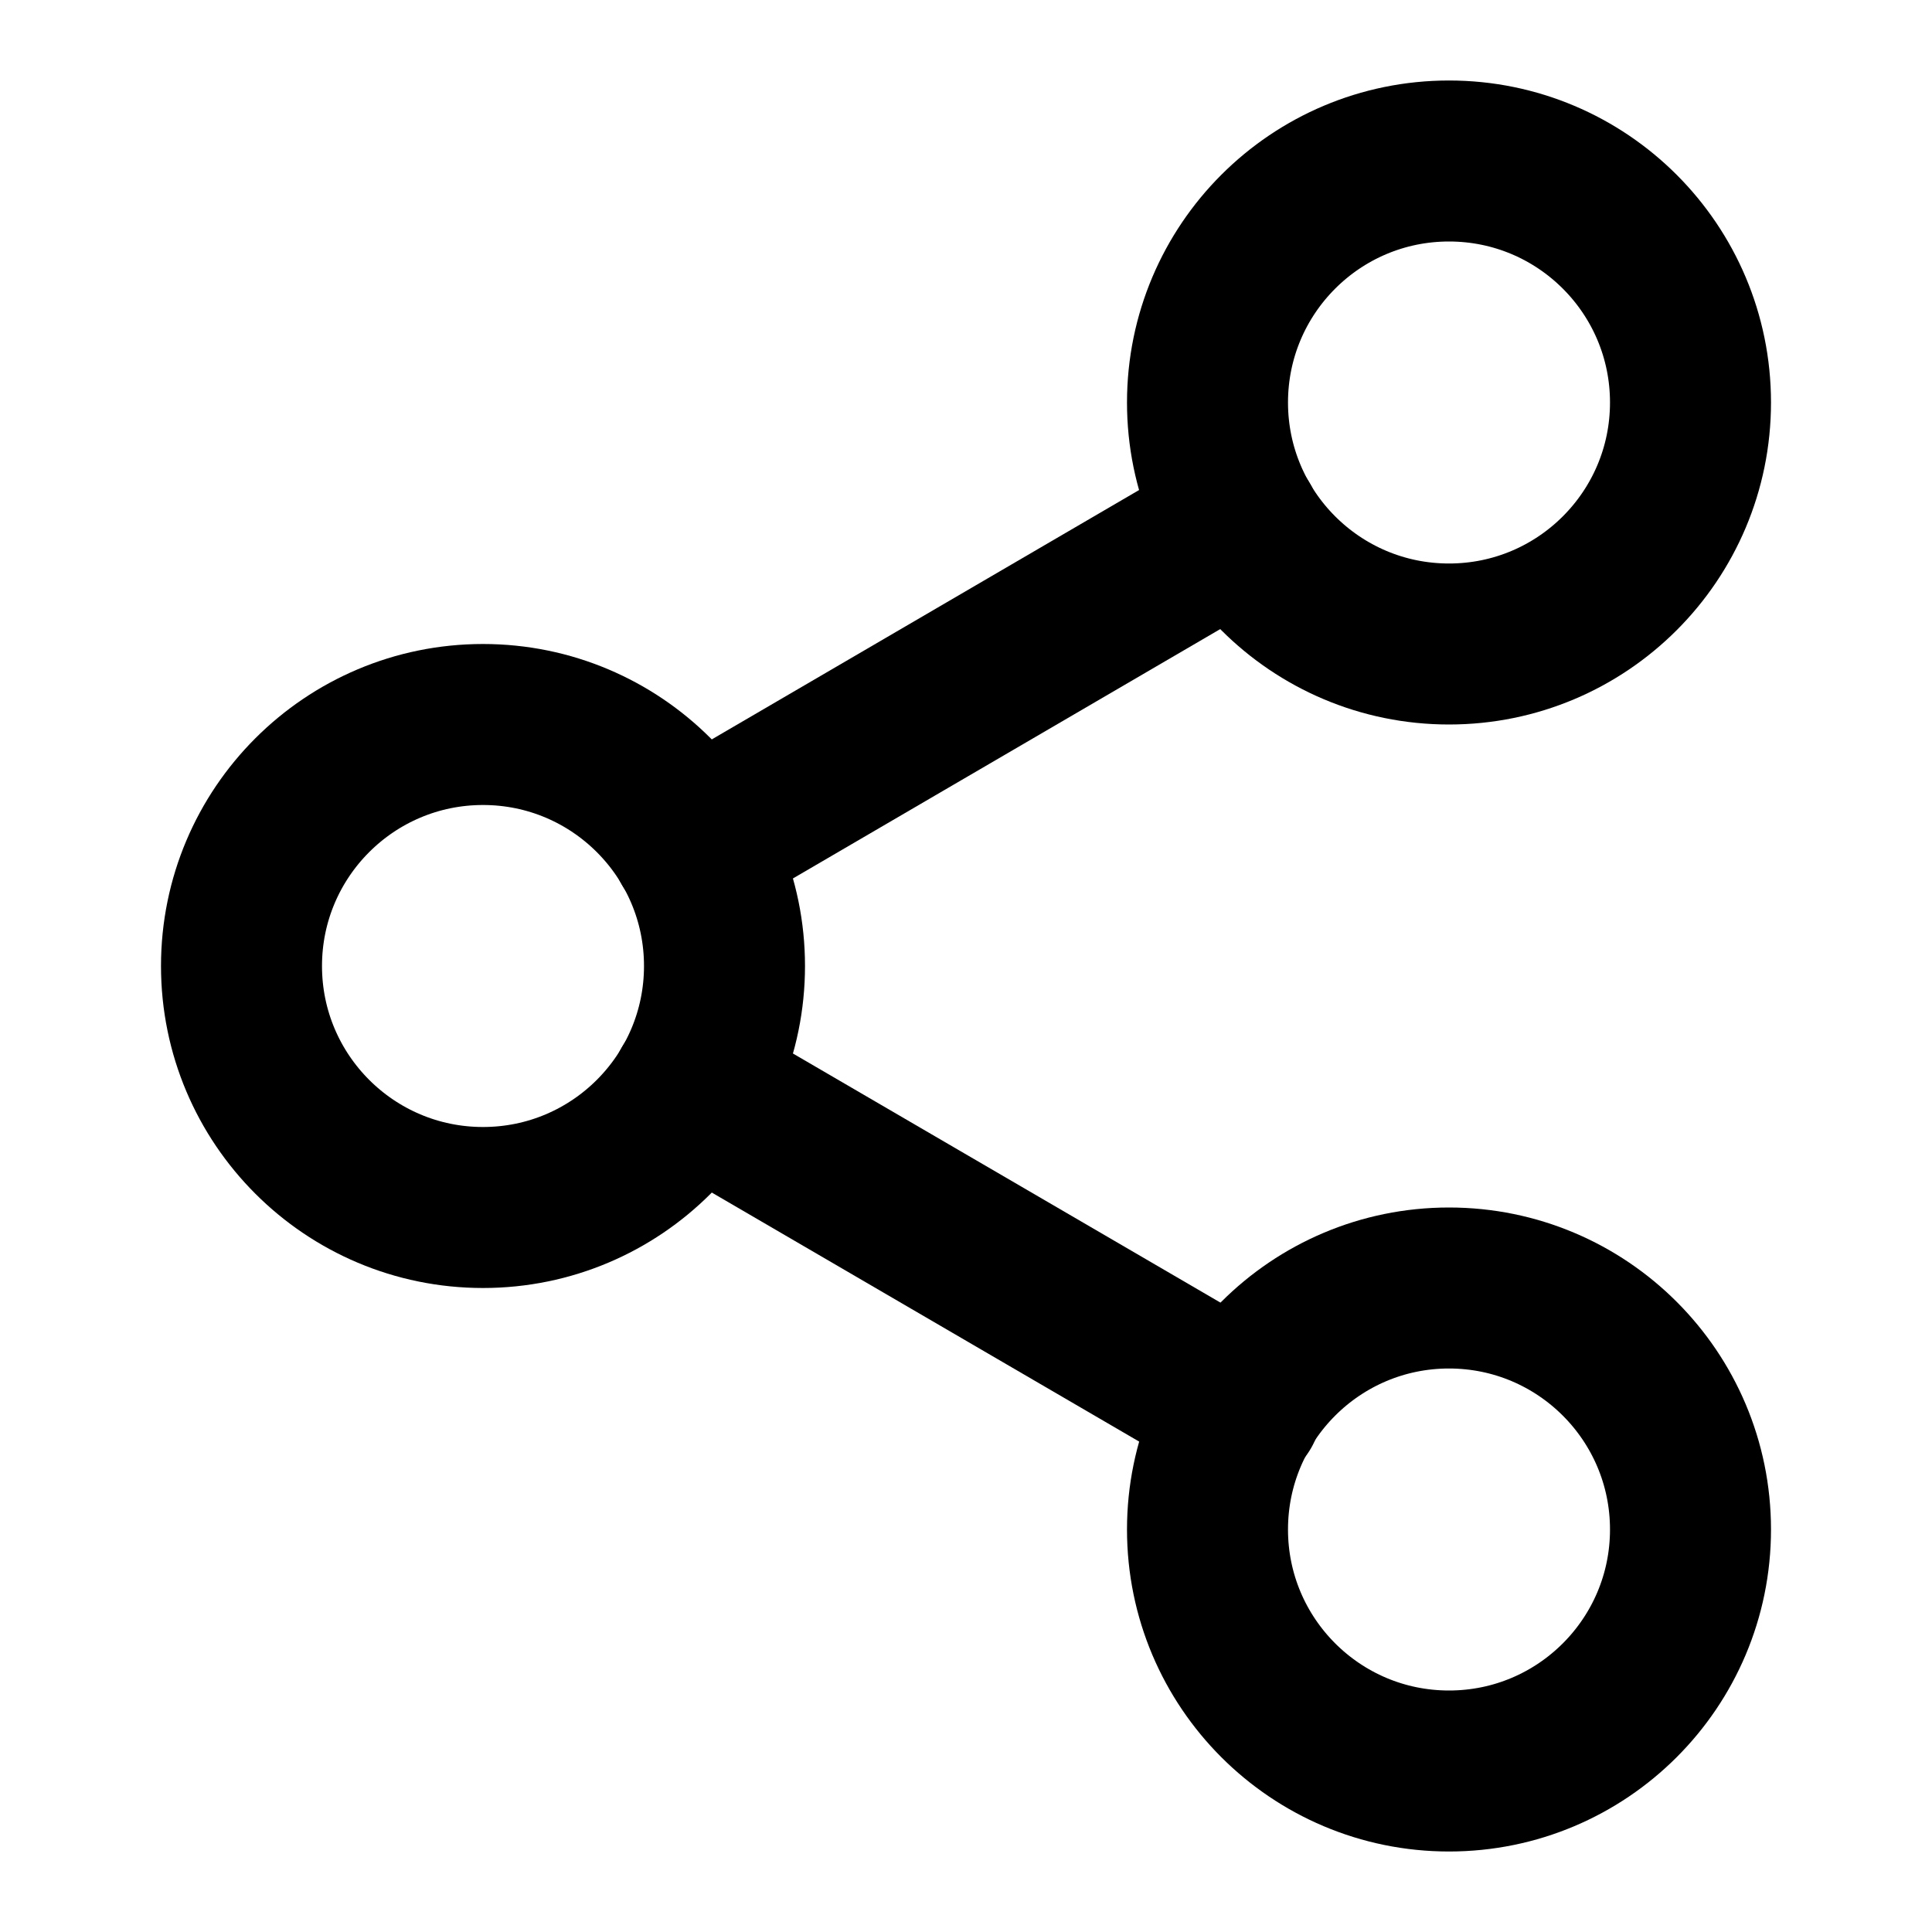
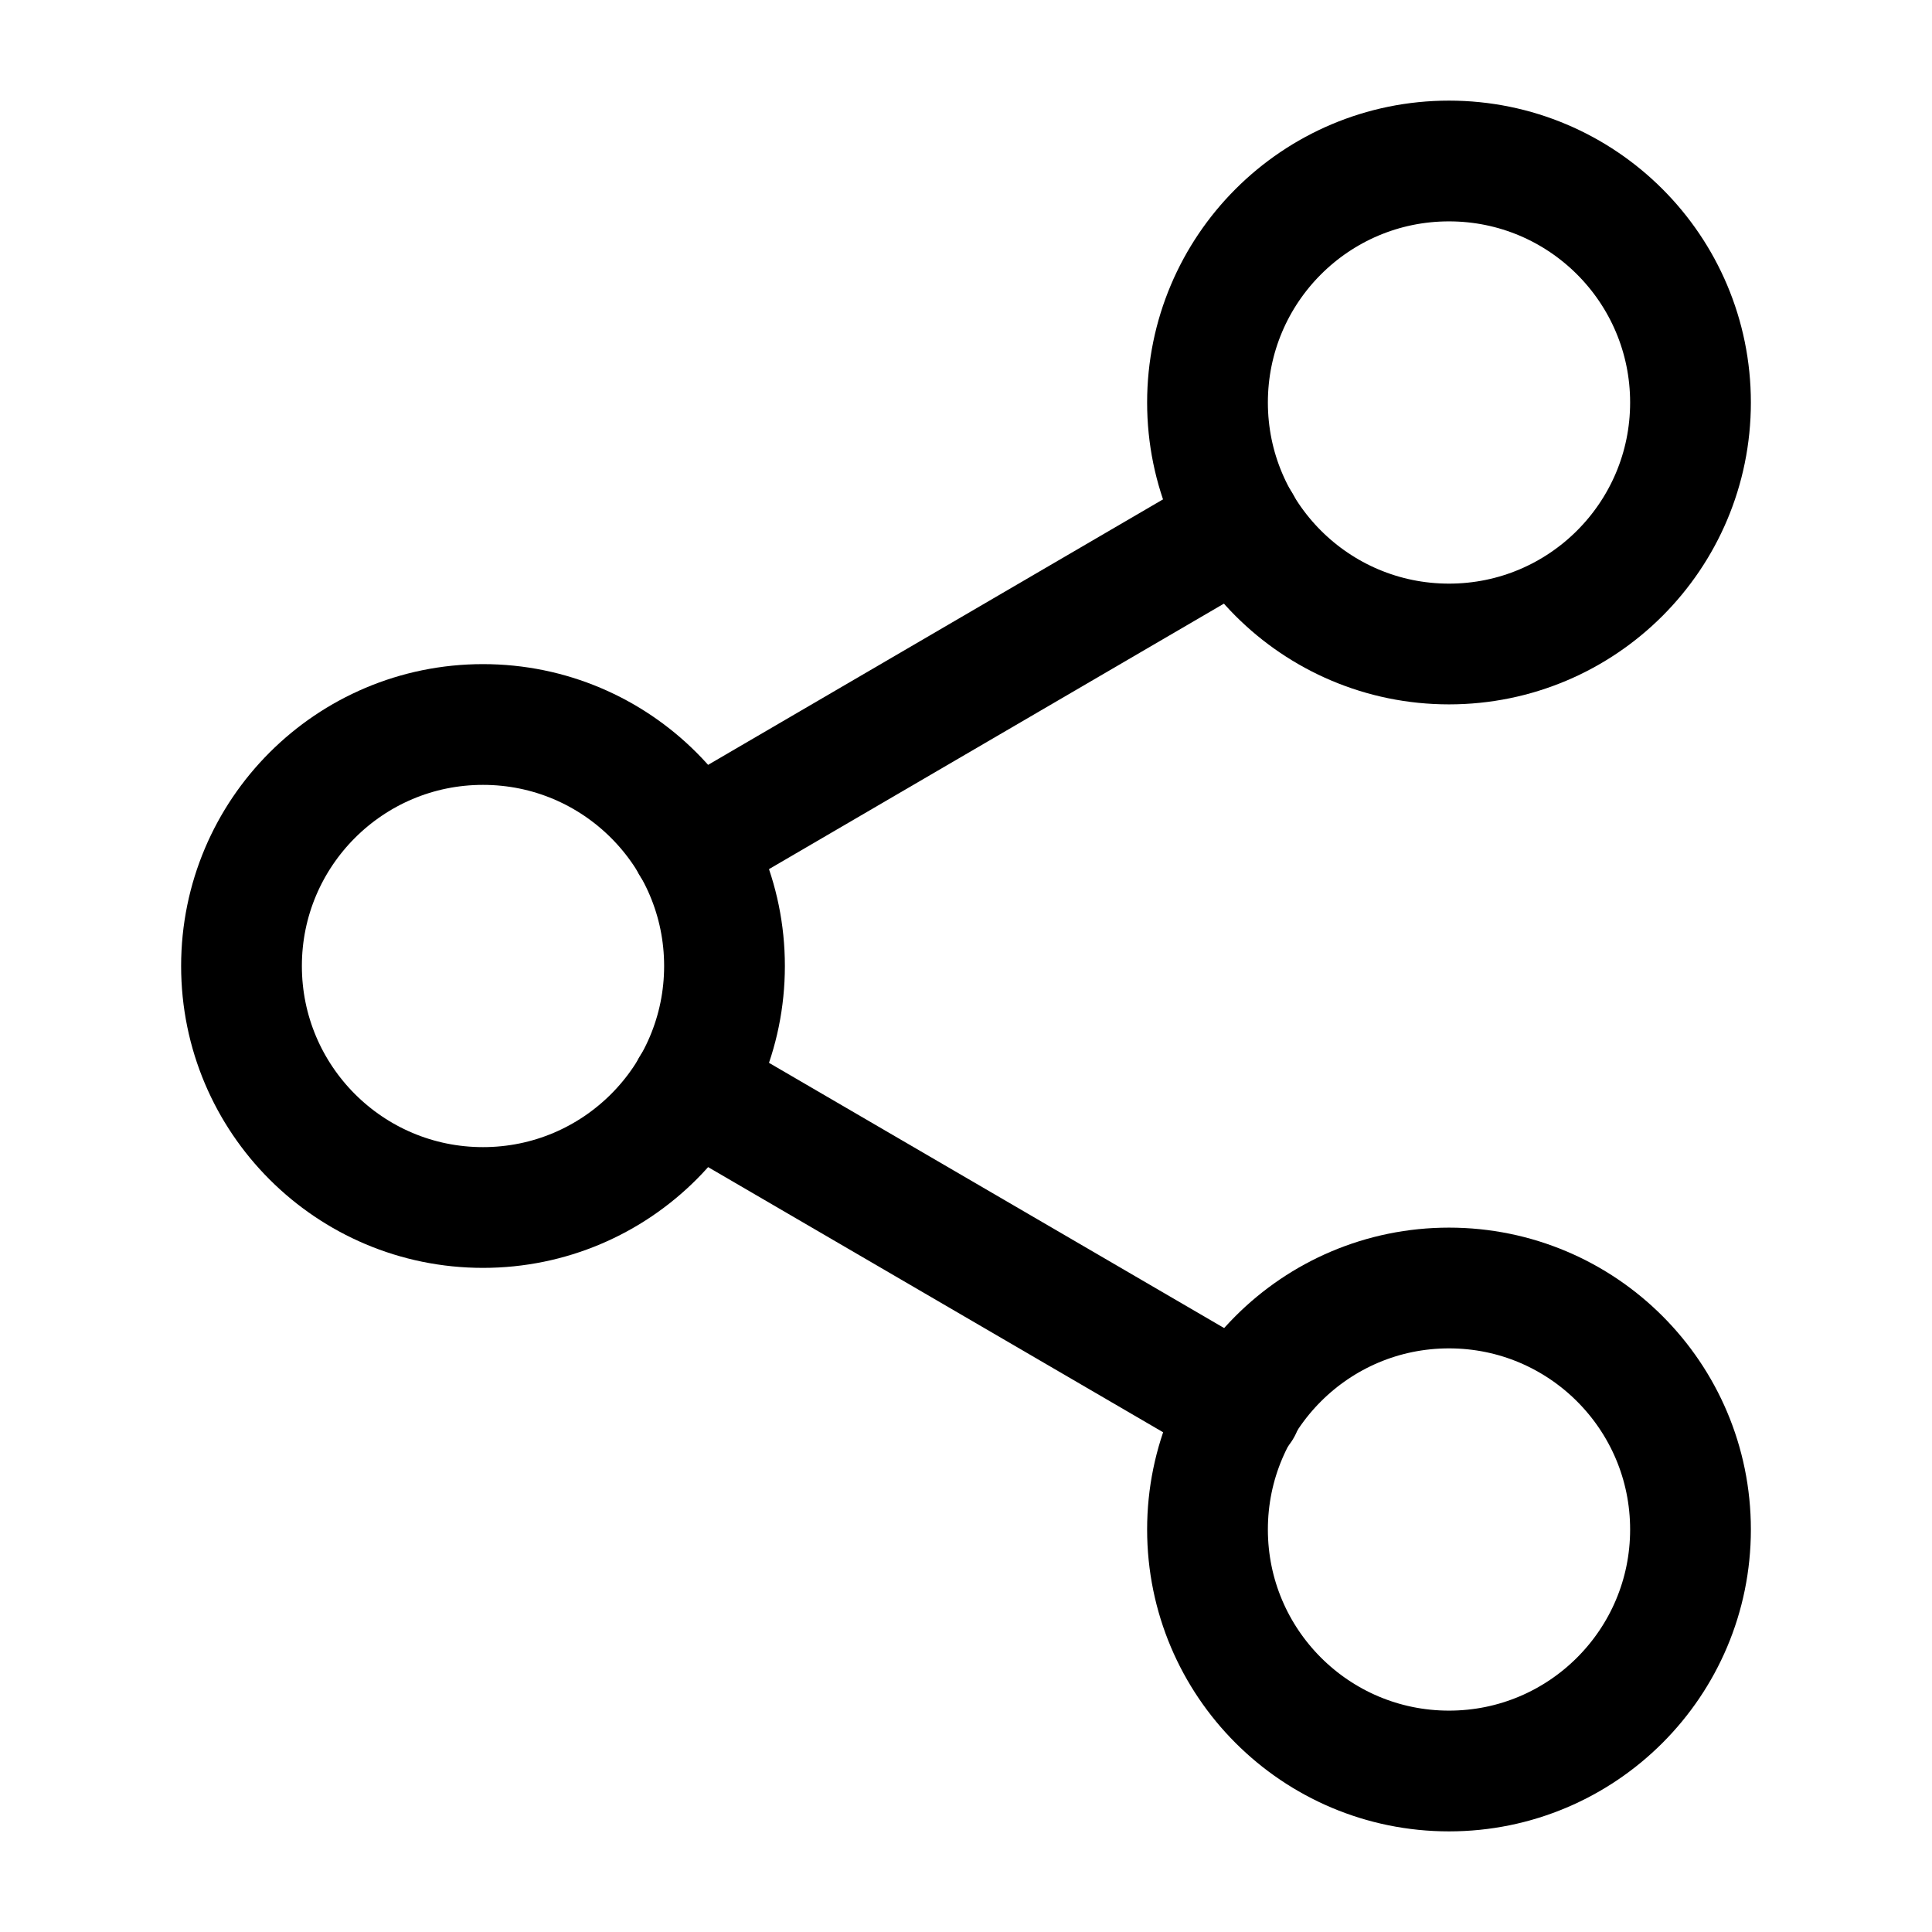
- <svg xmlns="http://www.w3.org/2000/svg" width="45" height="45" viewBox="0 0 24 24" fill="none" stroke="currentColor" stroke-width="2" stroke-linecap="round" stroke-linejoin="round">
+ <svg xmlns="http://www.w3.org/2000/svg" width="40" height="40" viewBox="0 0 24 24" fill="none" stroke="currentColor" stroke-width="1.5" stroke-linecap="round" stroke-linejoin="round">
  <circle cx="18" cy="5" r="3" />
  <circle cx="6" cy="12" r="3" />
  <circle cx="18" cy="19" r="3" />
  <line x1="8.59" y1="13.51" x2="15.42" y2="17.49" />
  <line x1="15.41" y1="6.51" x2="8.59" y2="10.49" />
</svg>
